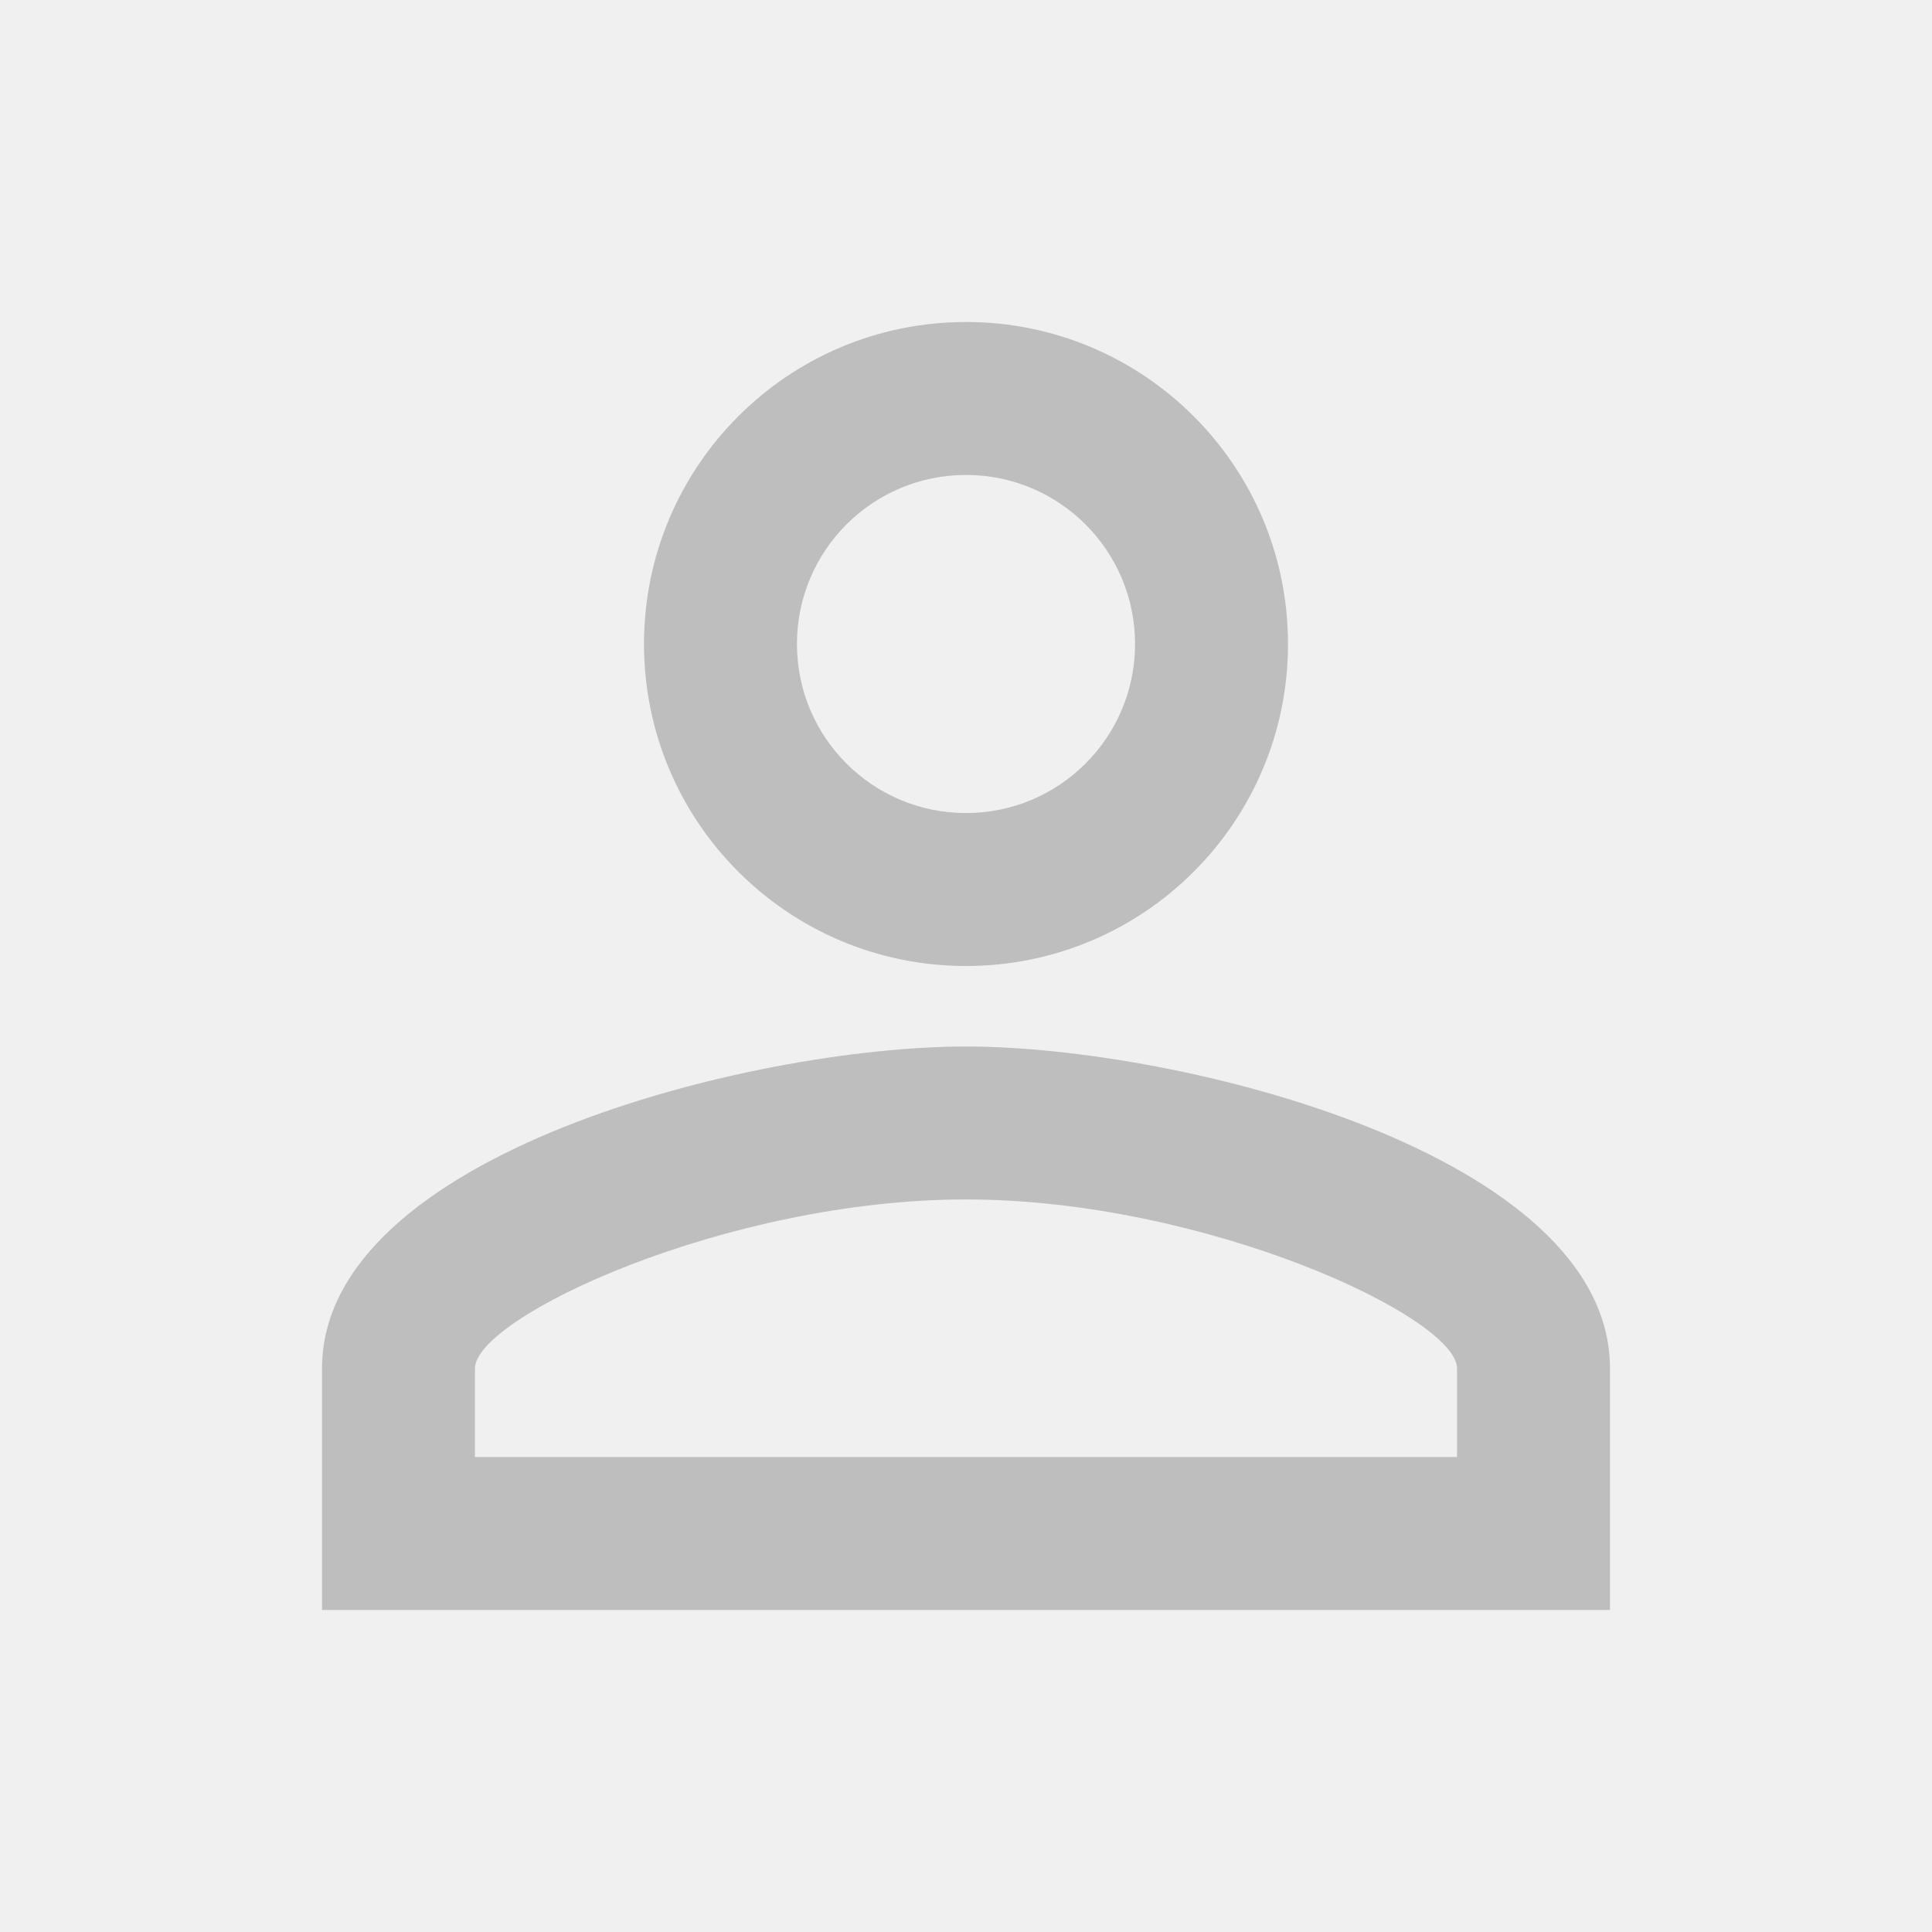
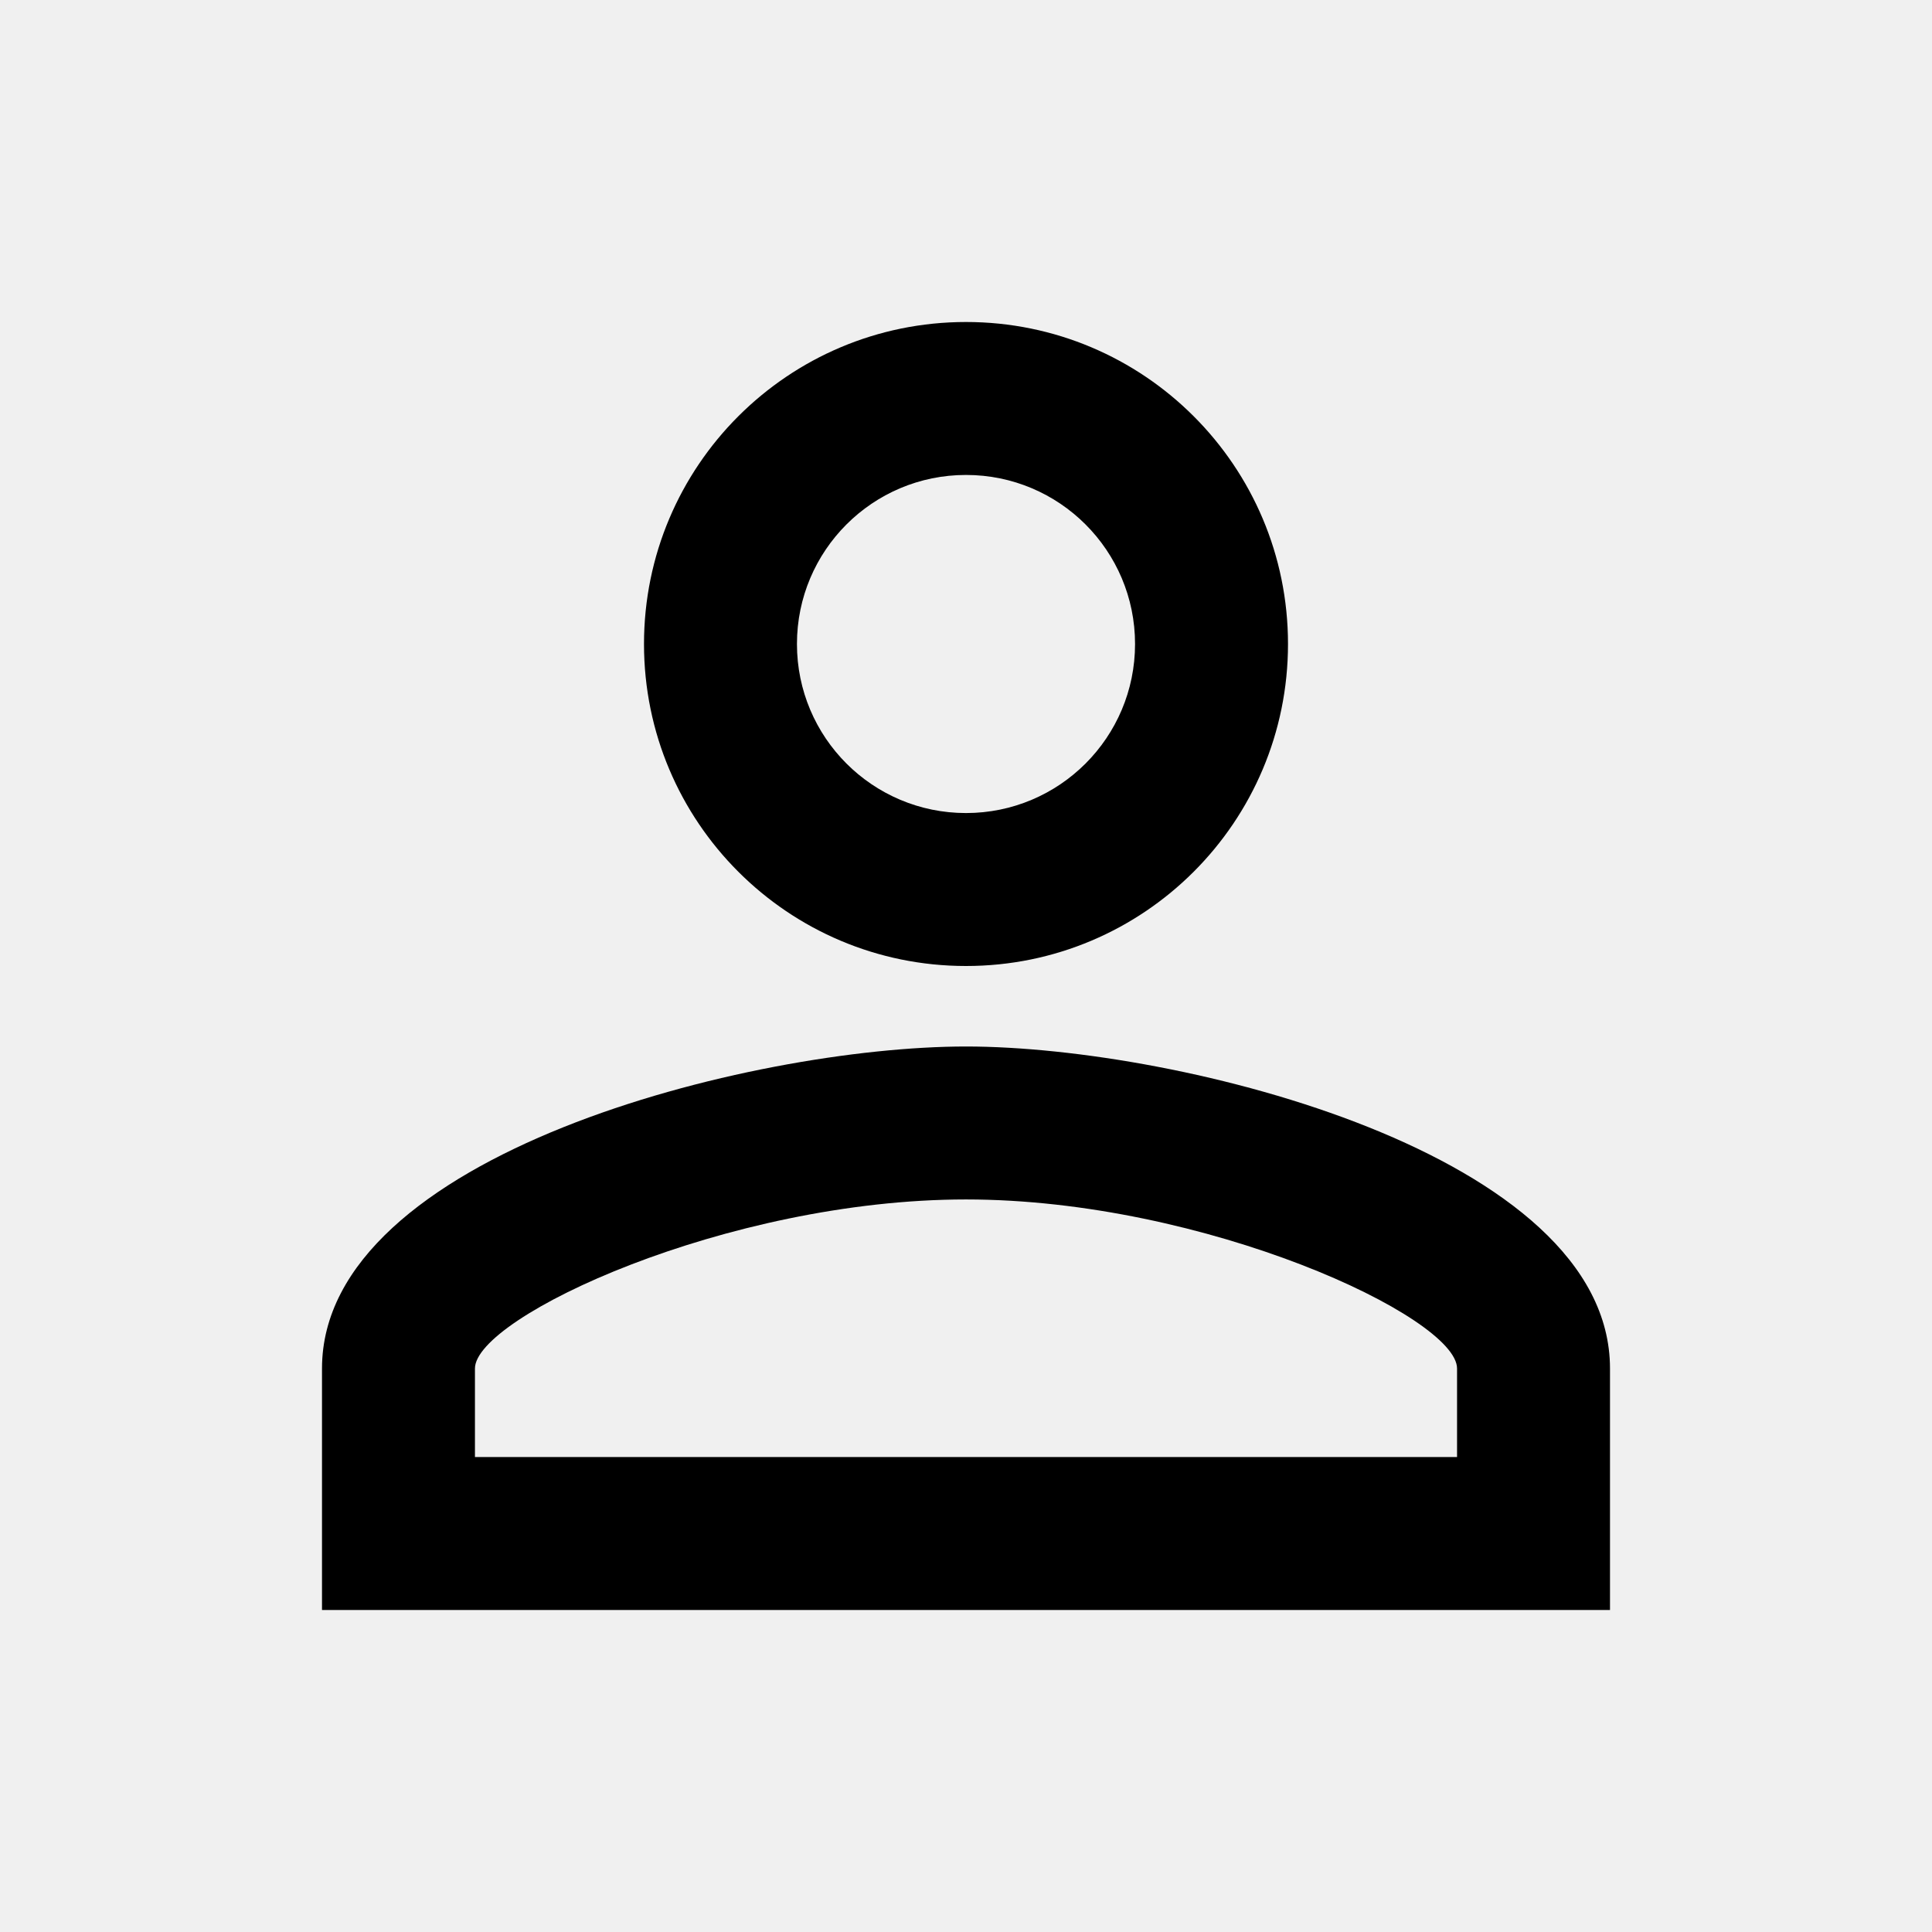
- <svg xmlns="http://www.w3.org/2000/svg" width="24" height="24" viewBox="0 0 24 24" fill="none">
+ <svg xmlns="http://www.w3.org/2000/svg" width="24" height="24" viewBox="0 0 24 24" fill="currentColor">
  <g id="perm_identity" clip-path="url(#clip0_2660_9708)">
-     <path id="Vector" d="M12 5.9C13.16 5.9 14.1 6.84 14.1 8C14.1 9.16 13.16 10.1 12 10.1C10.84 10.1 9.9 9.16 9.9 8C9.9 6.84 10.84 5.9 12 5.9ZM12 14.9C14.97 14.9 18.1 16.36 18.1 17V18.1H5.9V17C5.9 16.36 9.03 14.9 12 14.9ZM12 4C9.79 4 8 5.79 8 8C8 10.21 9.79 12 12 12C14.21 12 16 10.21 16 8C16 5.79 14.21 4 12 4ZM12 13C9.33 13 4 14.34 4 17V20H20V17C20 14.34 14.67 13 12 13Z" fill="#BEBEBE" />
+     <path id="Vector" d="M12 5.9C13.16 5.9 14.1 6.84 14.1 8C14.1 9.16 13.16 10.1 12 10.1C10.84 10.1 9.9 9.16 9.9 8C9.9 6.84 10.84 5.9 12 5.9ZM12 14.9C14.97 14.9 18.1 16.36 18.1 17V18.1H5.9V17C5.9 16.36 9.03 14.9 12 14.9ZM12 4C9.79 4 8 5.79 8 8C8 10.21 9.79 12 12 12C14.21 12 16 10.21 16 8C16 5.79 14.21 4 12 4ZM12 13C9.33 13 4 14.34 4 17V20H20V17C20 14.34 14.67 13 12 13Z" fill="currentColor" />
  </g>
  <defs>
    <clipPath id="clip0_2660_9708">
      <rect width="24" height="24" fill="white" />
    </clipPath>
  </defs>
</svg>
